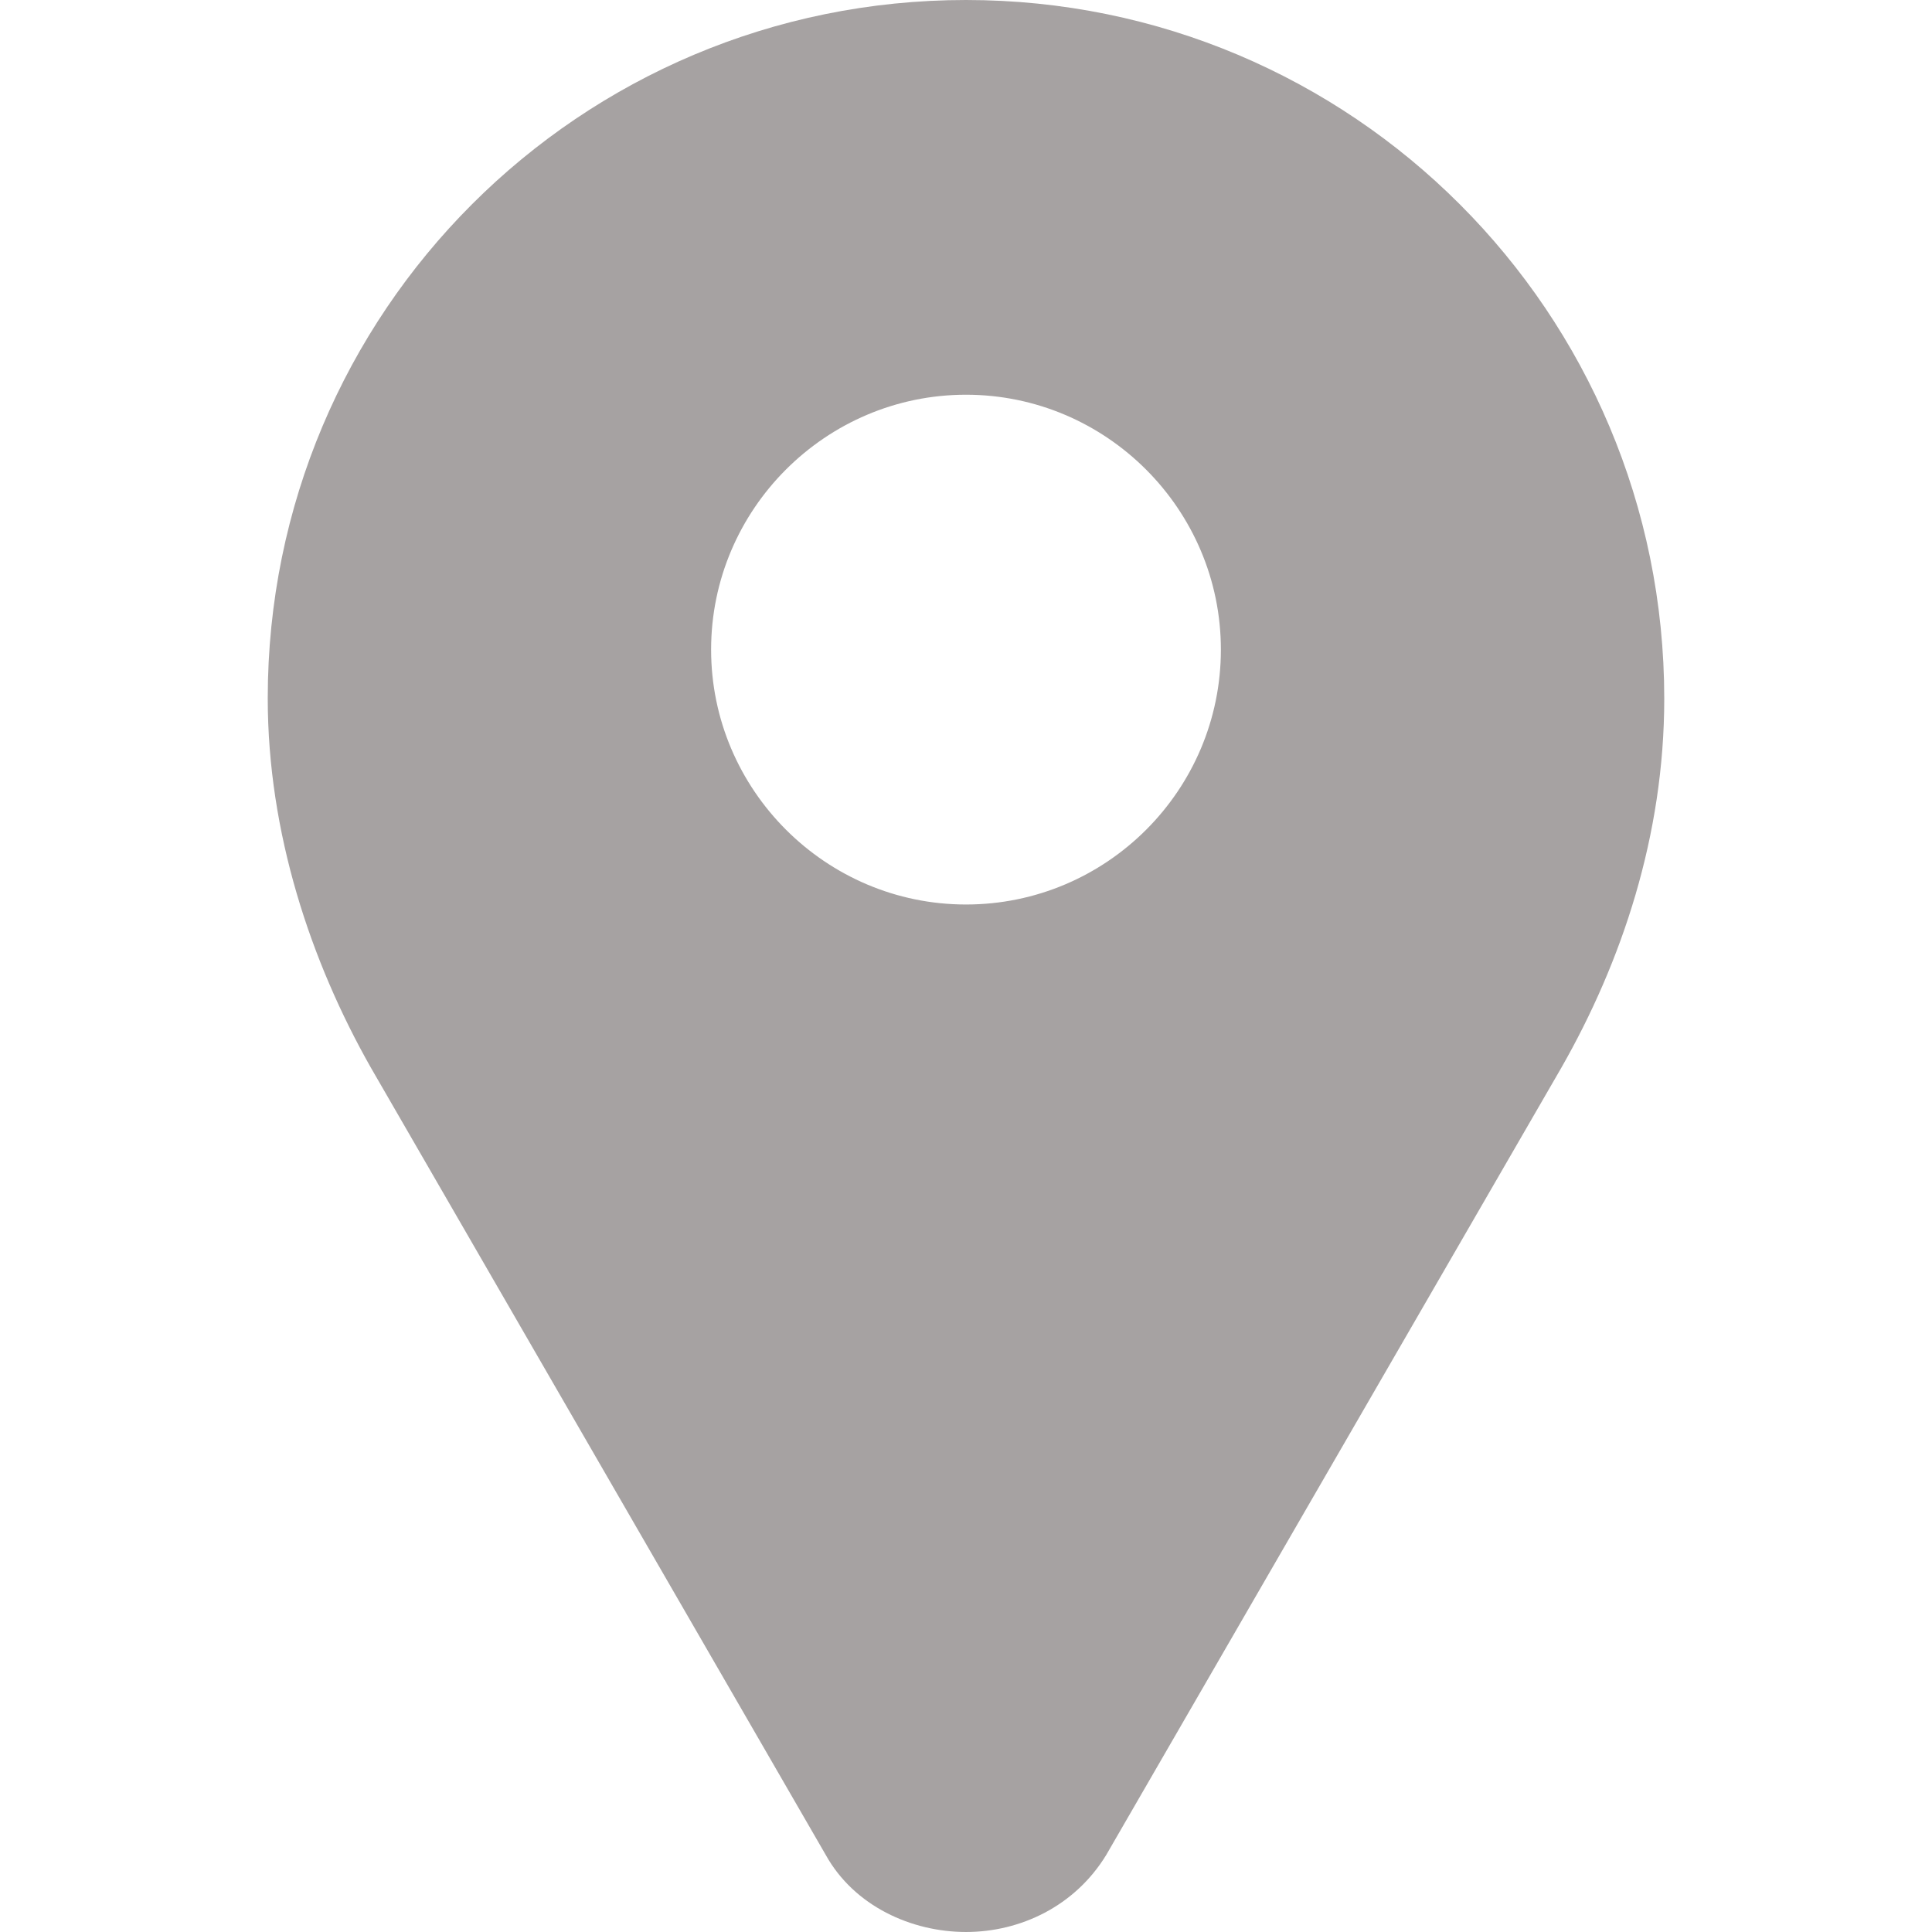
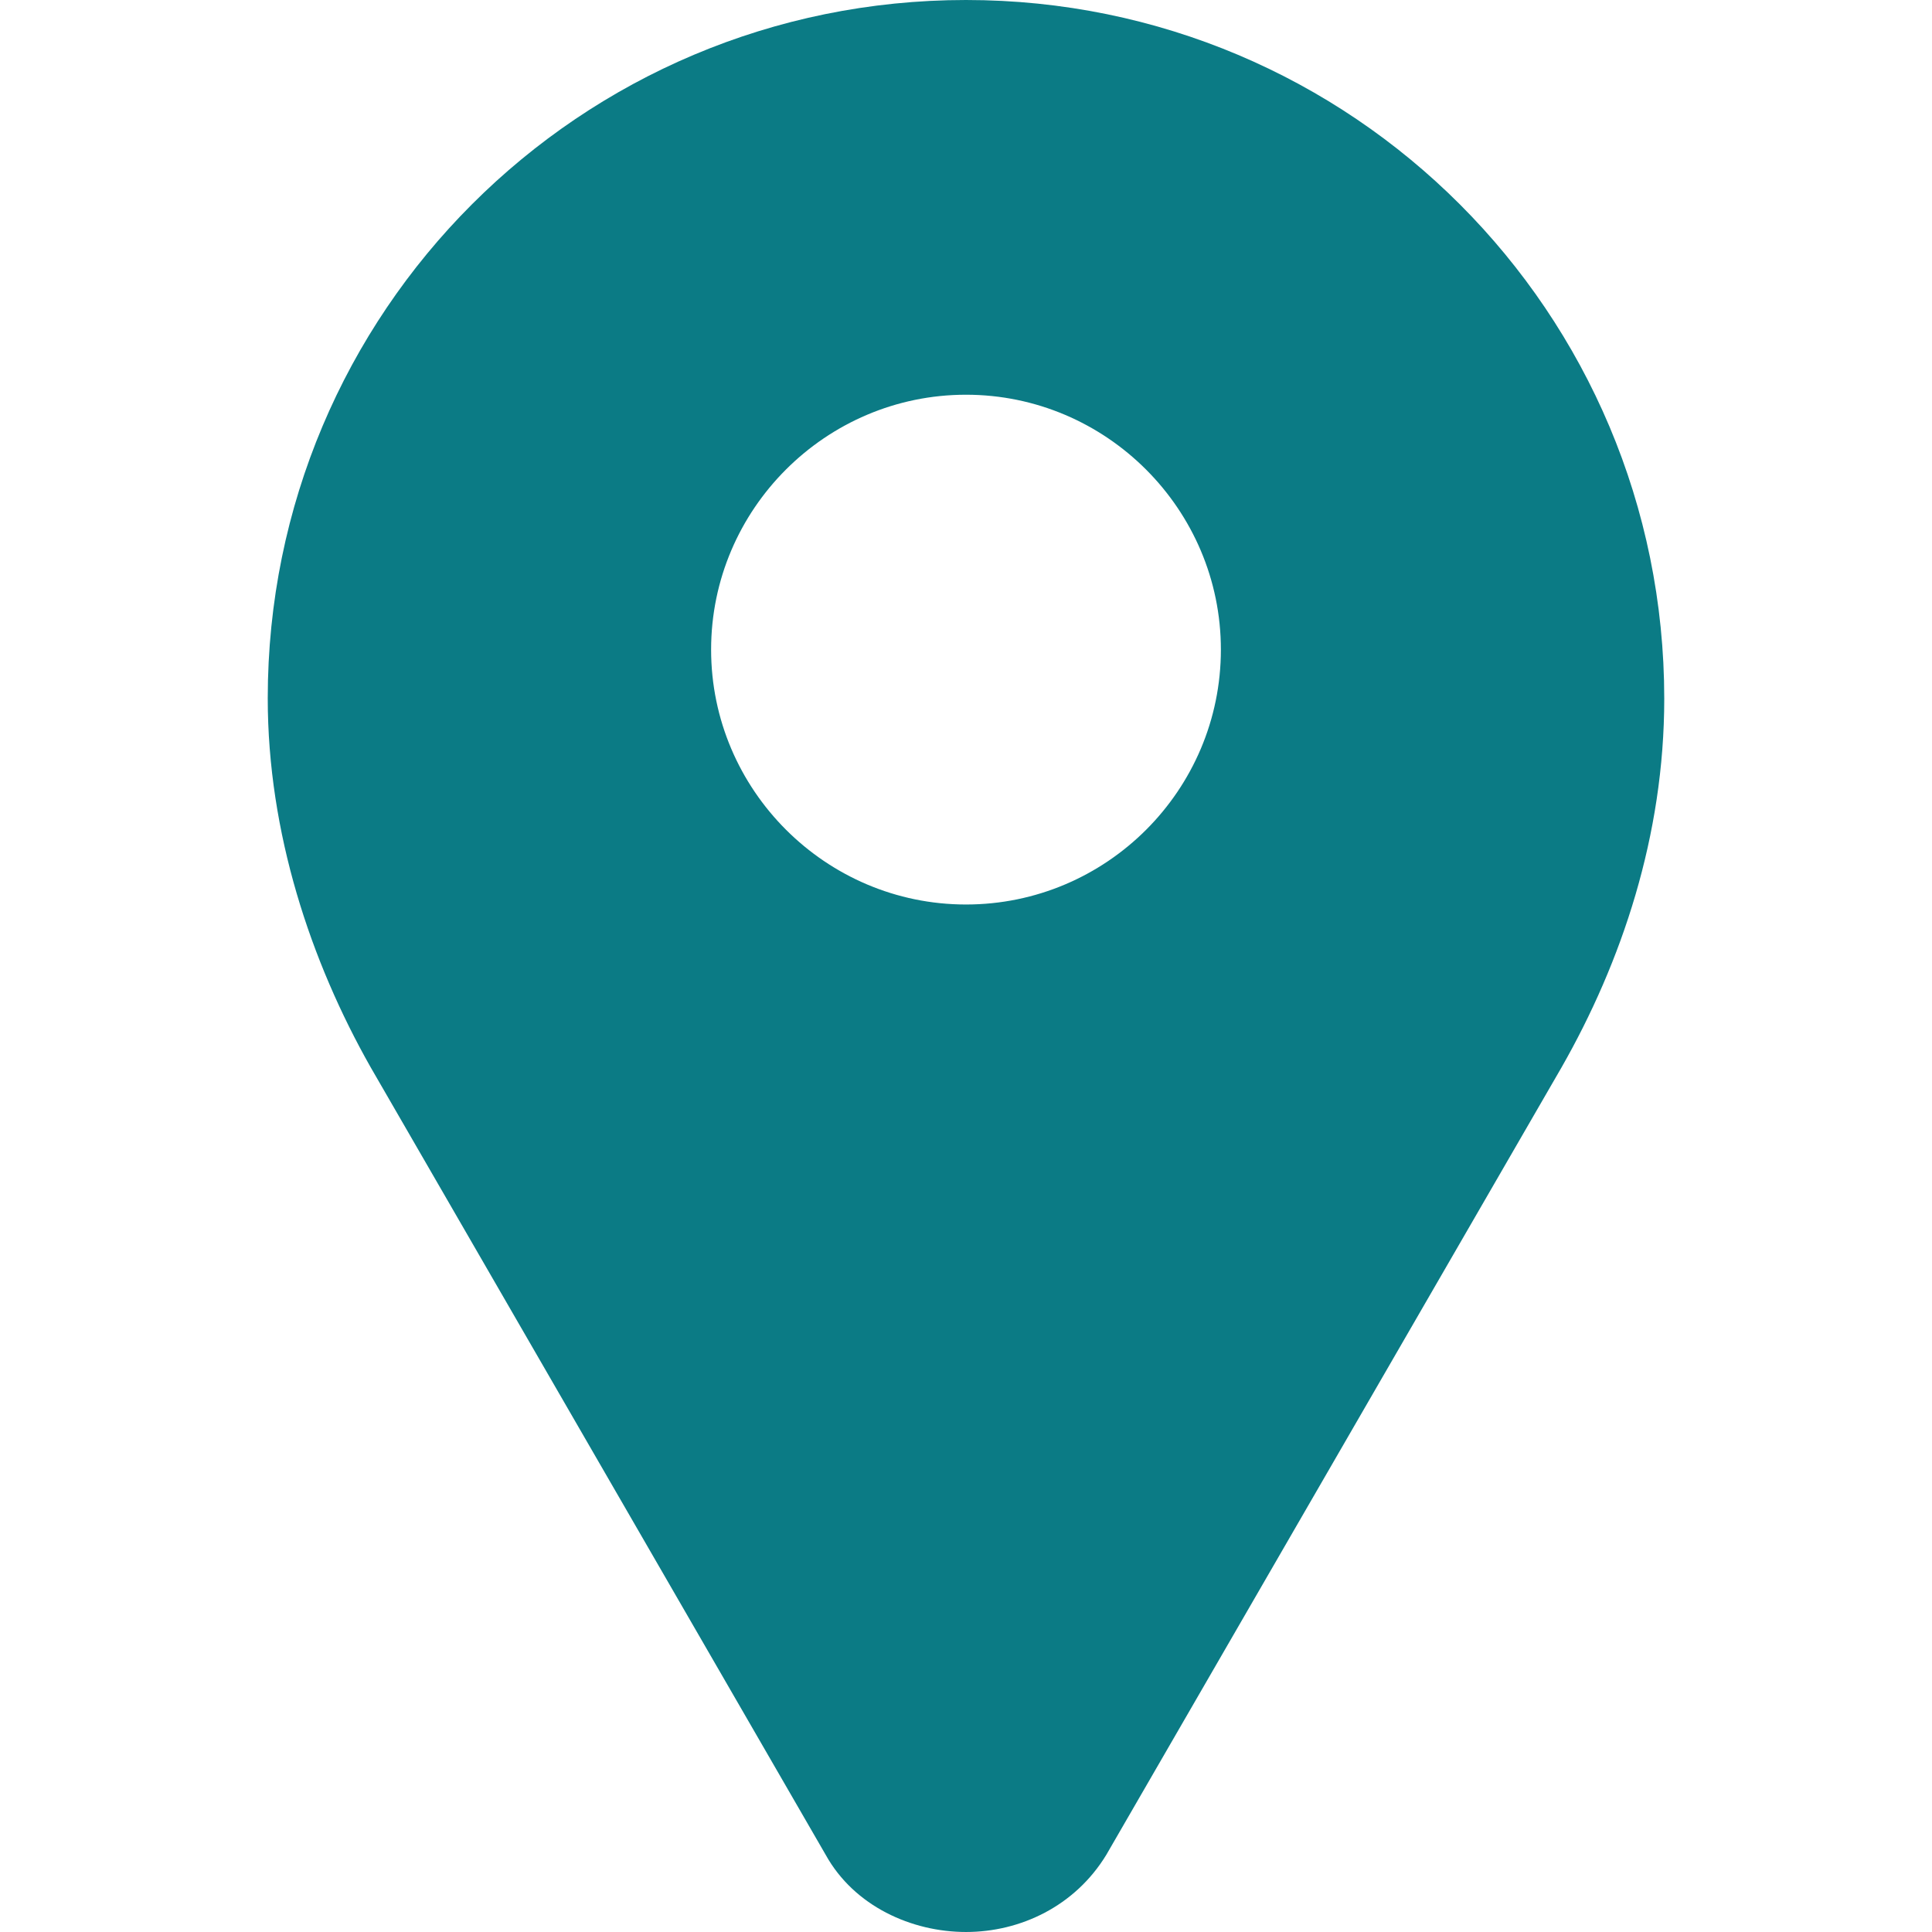
<svg xmlns="http://www.w3.org/2000/svg" version="1.1" id="Capa_1" x="0px" y="0px" width="512px" height="512px" viewBox="0 0 413.099 413.099" style="enable-background:new 0 0 413.099 413.099;" xml:space="preserve">
  <g>
    <g>
-       <path d="M206.549,0L206.549,0c-82.6,0-149.3,66.7-149.3,149.3c0,28.8,9.2,56.3,22,78.899l97.3,168.399c6.1,11,18.4,16.5,30,16.5    c11.601,0,23.3-5.5,30-16.5l97.3-168.299c12.9-22.601,22-49.601,22-78.901C355.849,66.8,289.149,0,206.549,0z M206.549,193.4    c-30,0-54.5-24.5-54.5-54.5s24.5-54.5,54.5-54.5s54.5,24.5,54.5,54.5C261.049,169,236.549,193.4,206.549,193.4z" fill="#a6a2a2" />
+       <path d="M206.549,0L206.549,0c-82.6,0-149.3,66.7-149.3,149.3c0,28.8,9.2,56.3,22,78.899l97.3,168.399c6.1,11,18.4,16.5,30,16.5    c11.601,0,23.3-5.5,30-16.5l97.3-168.299c12.9-22.601,22-49.601,22-78.901C355.849,66.8,289.149,0,206.549,0z M206.549,193.4    c-30,0-54.5-24.5-54.5-54.5s24.5-54.5,54.5-54.5s54.5,24.5,54.5,54.5C261.049,169,236.549,193.4,206.549,193.4z" fill="#0b7b85" />
    </g>
  </g>
  <g>
</g>
  <g>
</g>
  <g>
</g>
  <g>
</g>
  <g>
</g>
  <g>
</g>
  <g>
</g>
  <g>
</g>
  <g>
</g>
  <g>
</g>
  <g>
</g>
  <g>
</g>
  <g>
</g>
  <g>
</g>
  <g>
</g>
</svg>
